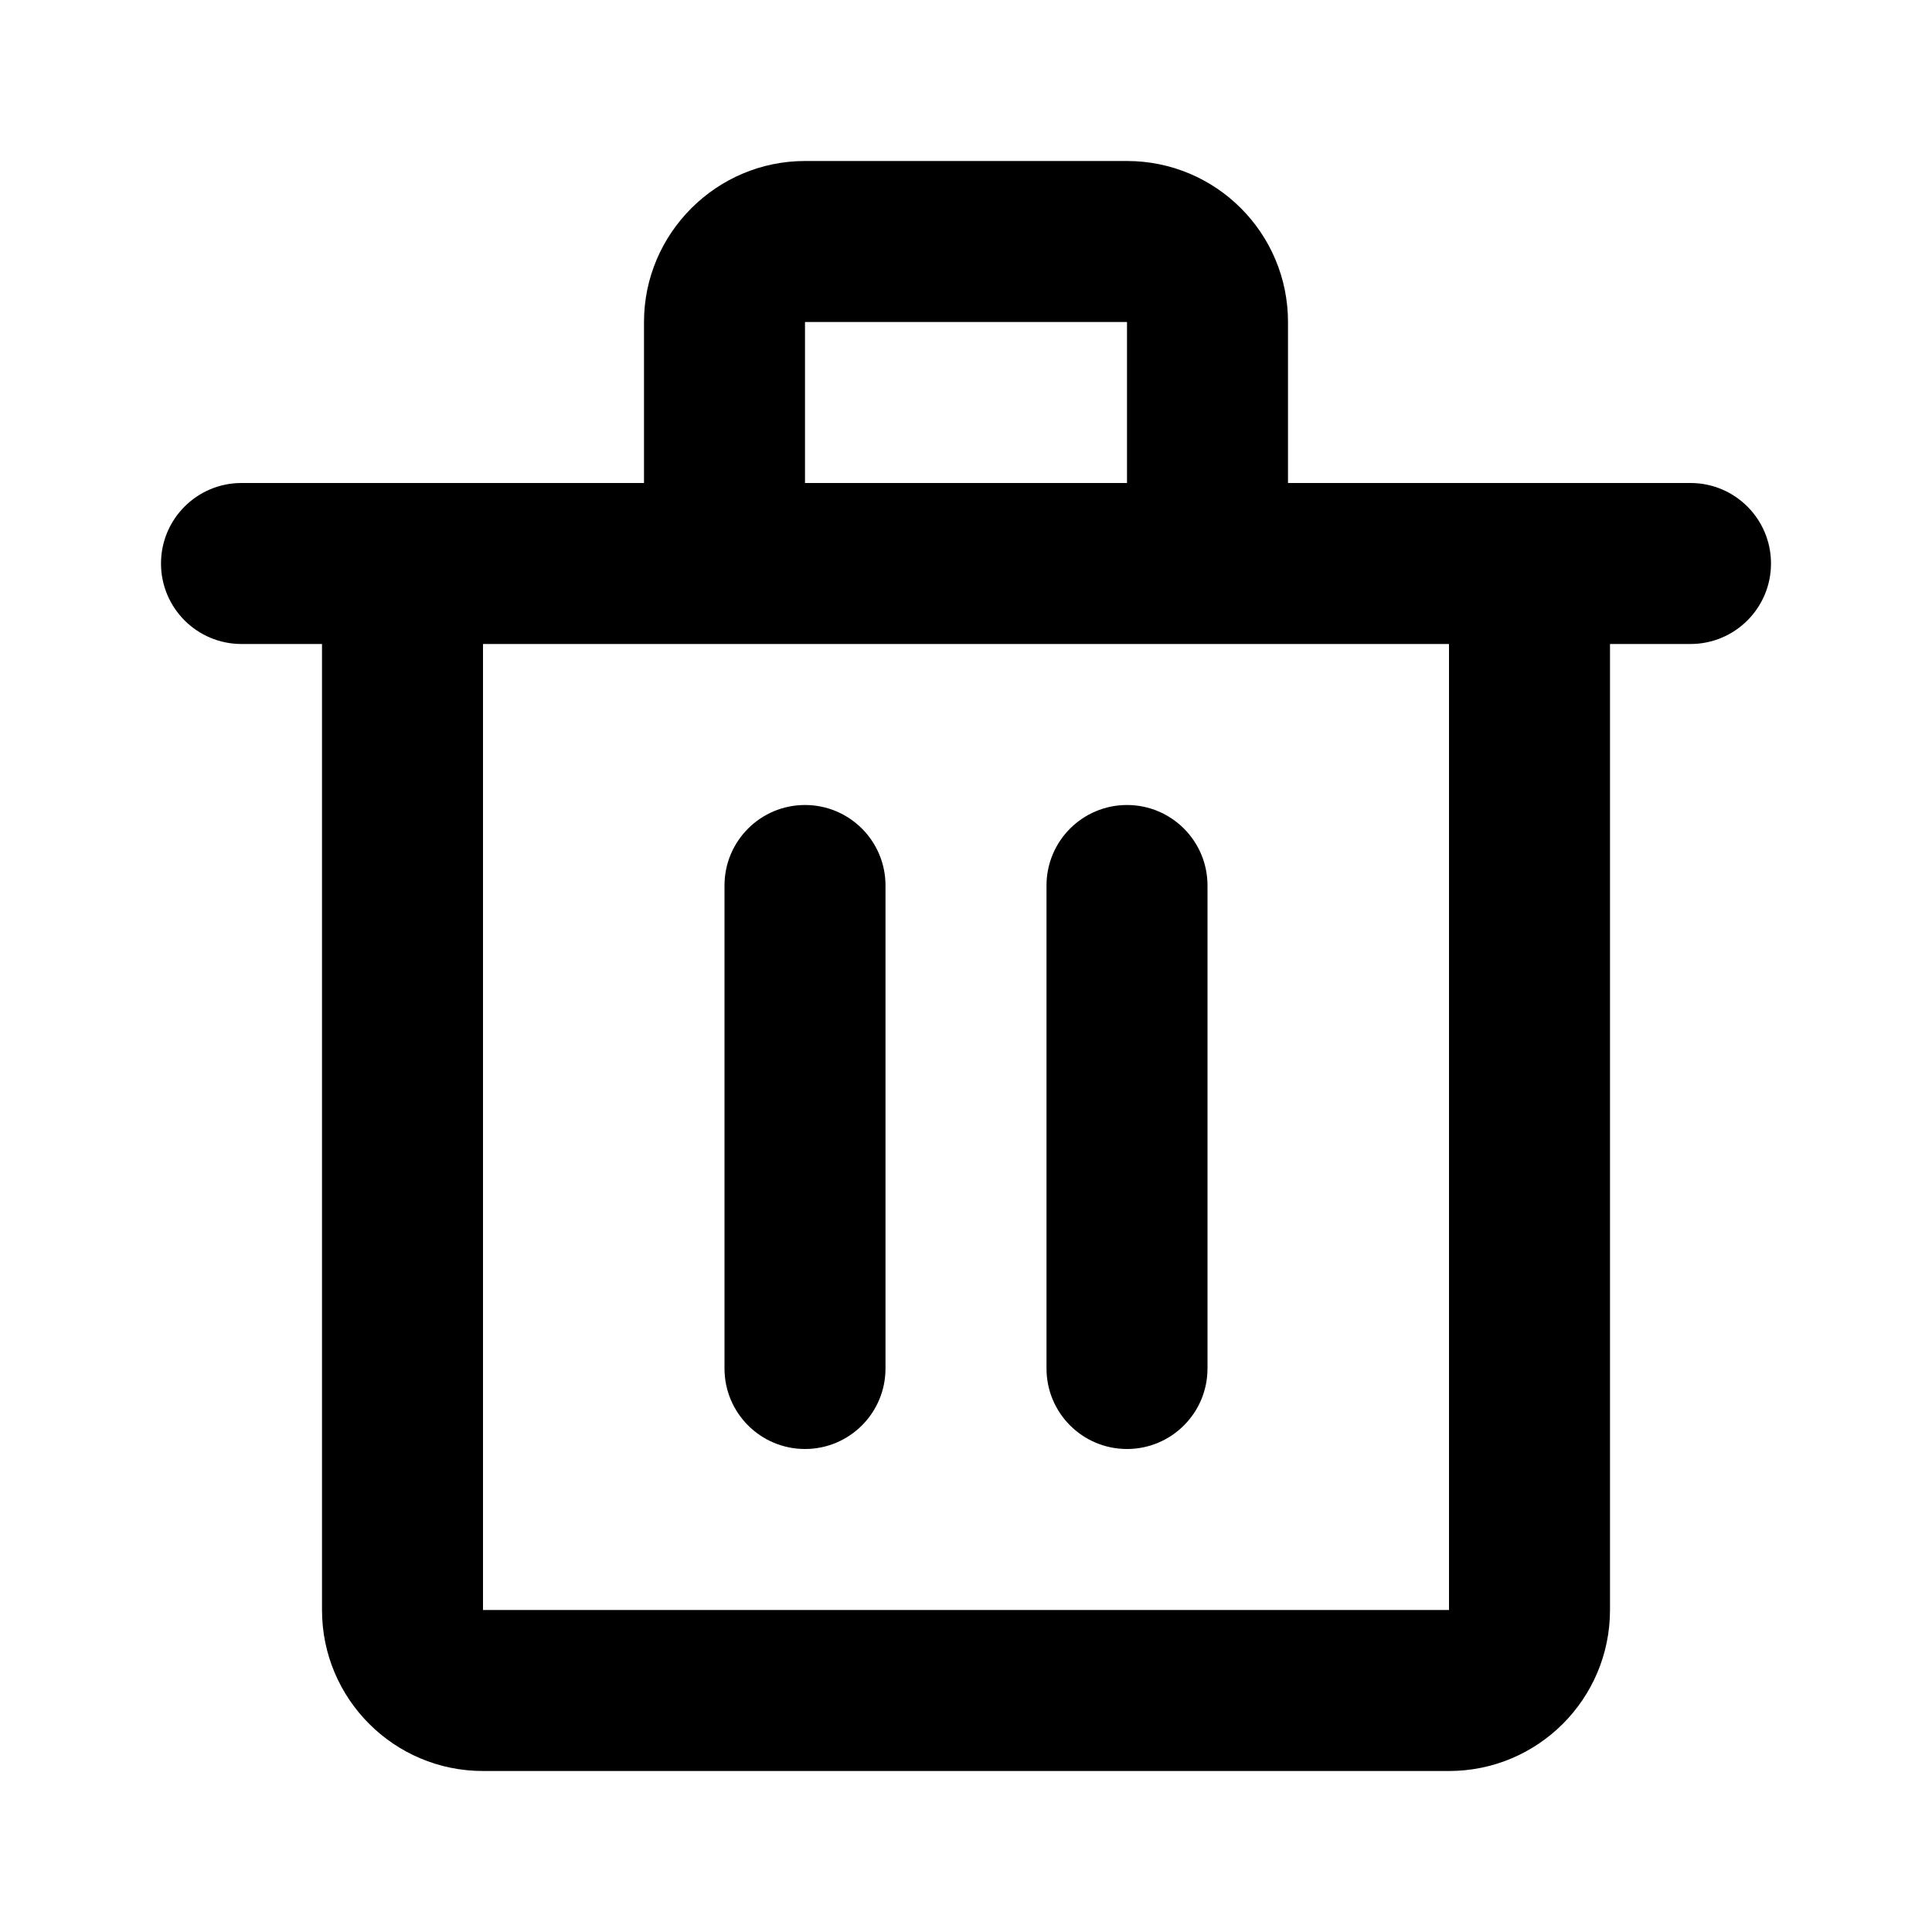
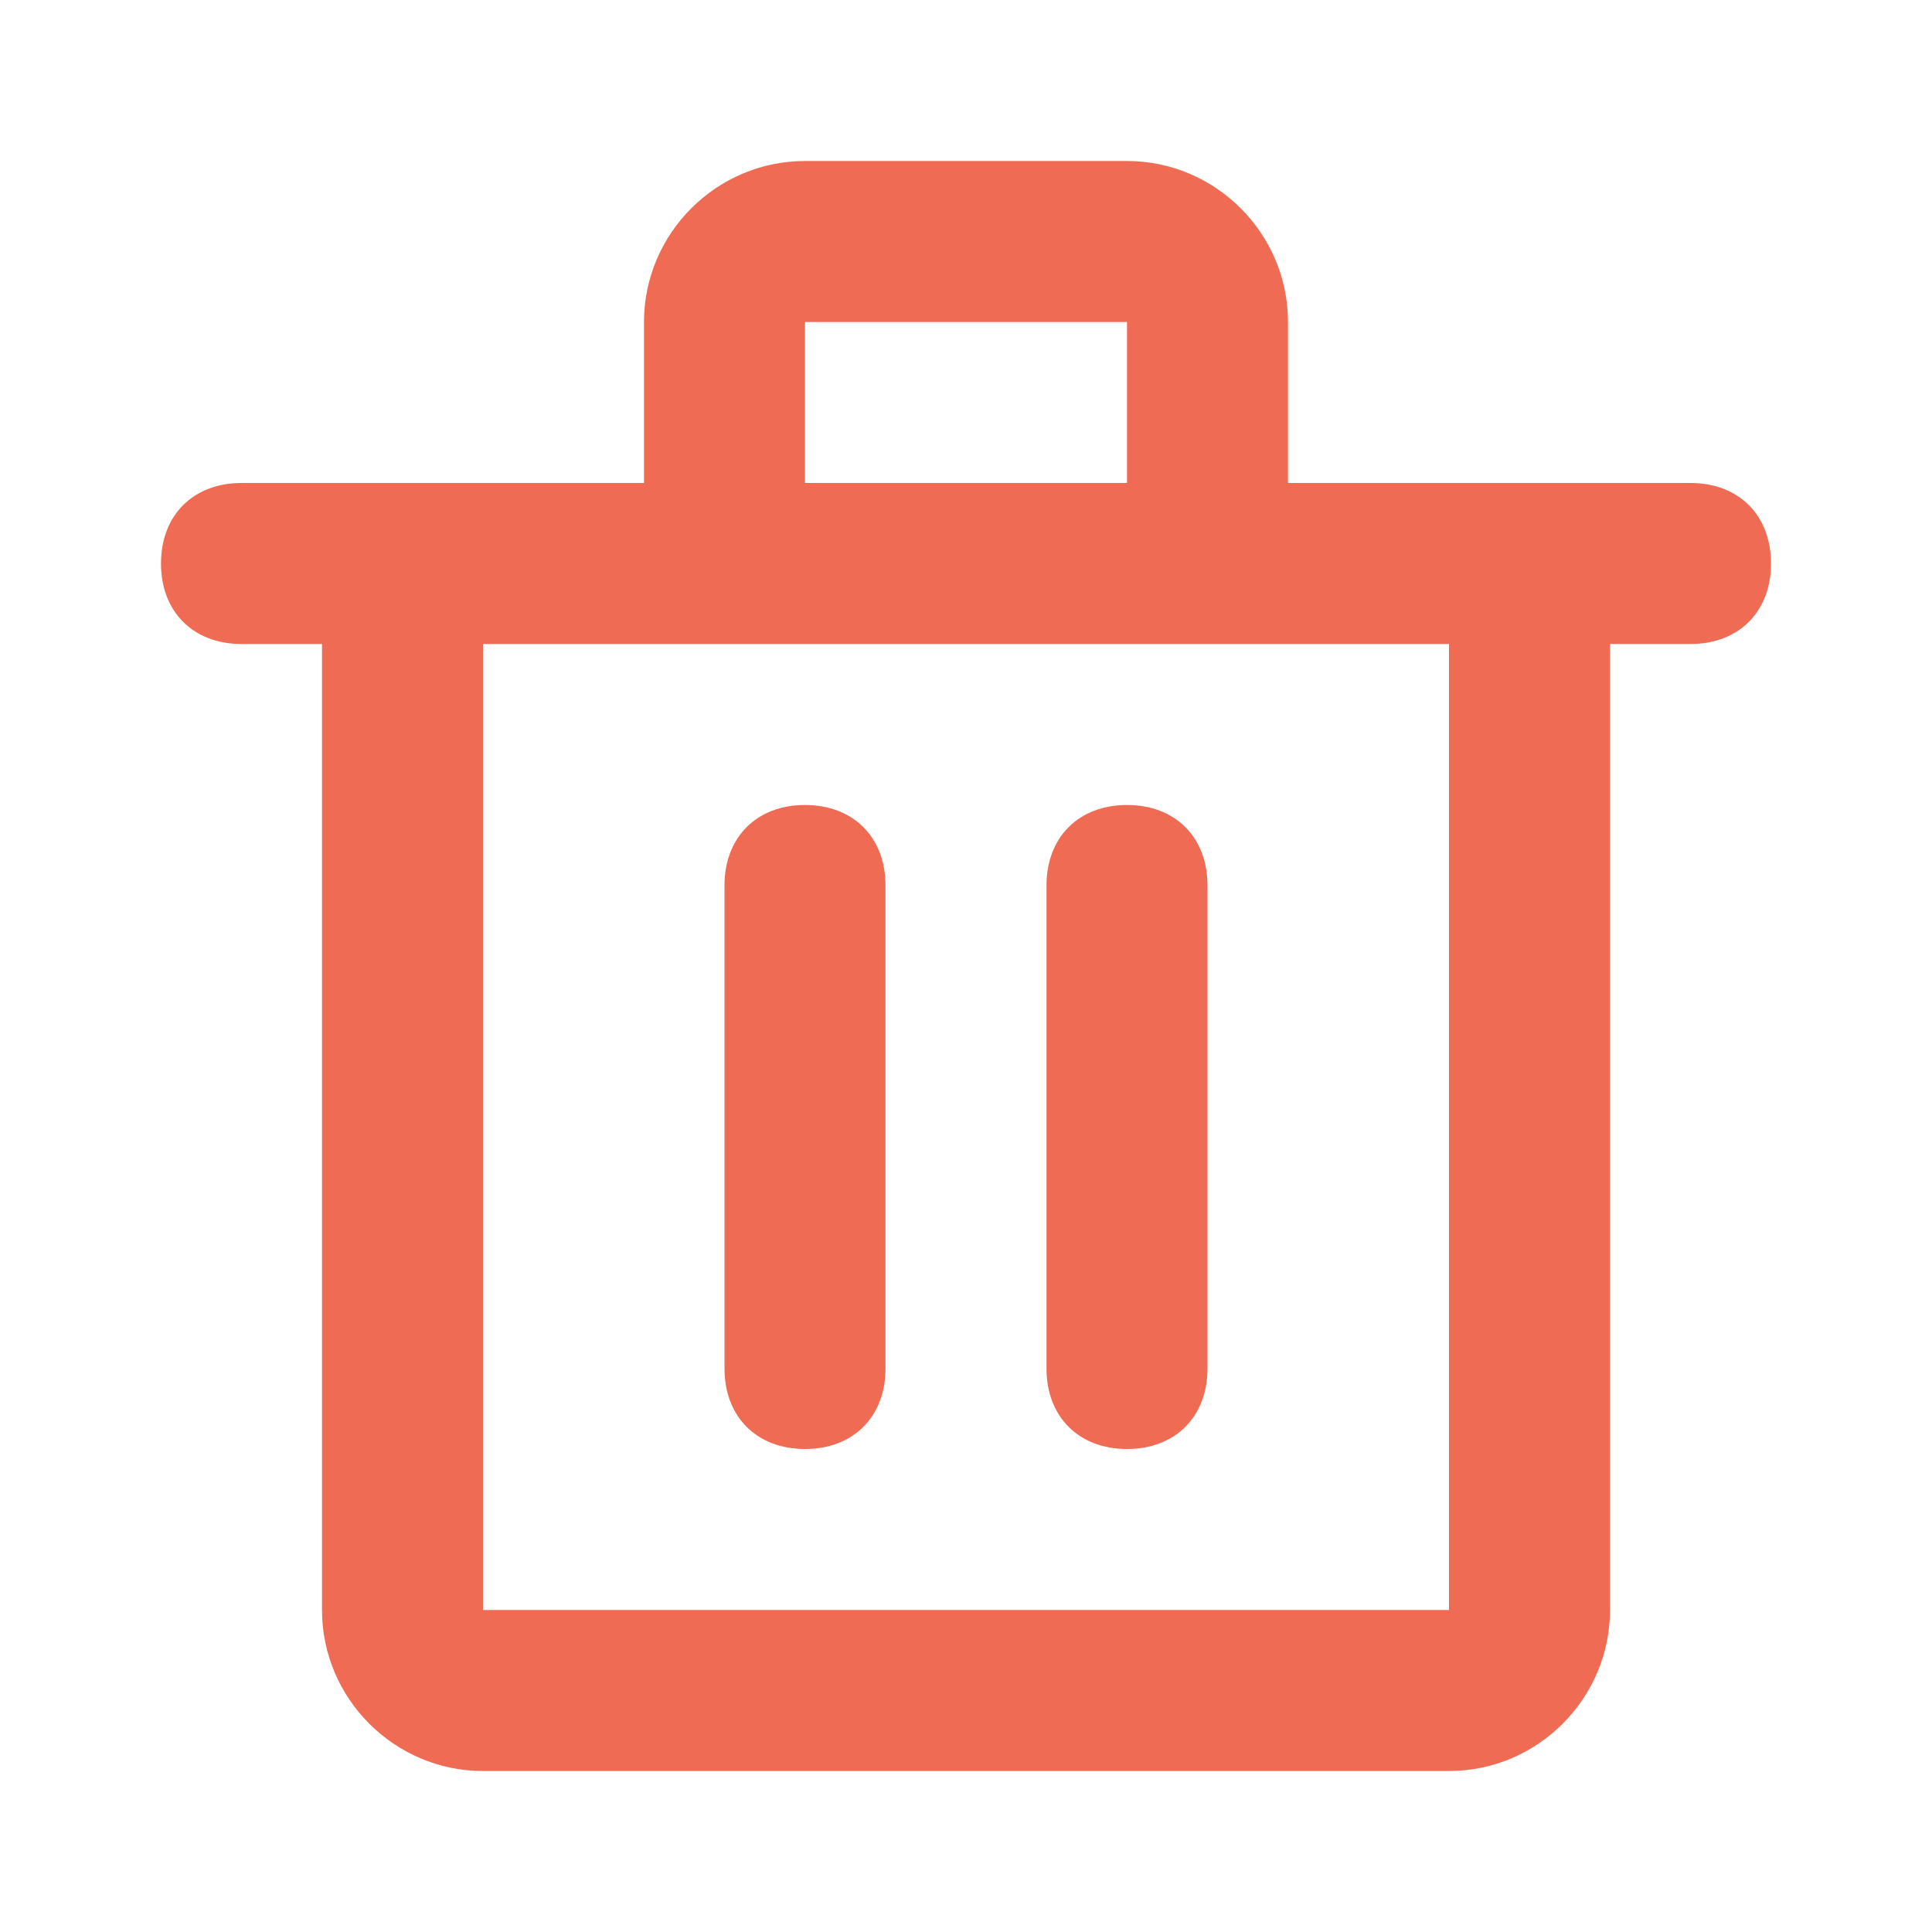
- <svg xmlns="http://www.w3.org/2000/svg" viewBox="0 0 24 24" width="24" height="24">
-   <path class="heroicon-ui" d="M8 6V4c0-1.1.9-2 2-2h4a2 2 0 0 1 2 2v2h5a1 1 0 0 1 0 2h-1v12a2 2 0 0 1-2 2H6a2 2 0 0 1-2-2V8H3a1 1 0 1 1 0-2h5zM6 8v12h12V8H6zm8-2V4h-4v2h4zm-4 4a1 1 0 0 1 1 1v6a1 1 0 0 1-2 0v-6a1 1 0 0 1 1-1zm4 0a1 1 0 0 1 1 1v6a1 1 0 0 1-2 0v-6a1 1 0 0 1 1-1z" />
+ <svg xmlns="http://www.w3.org/2000/svg" version="1.1" id="Layer_1" x="0px" y="0px" viewBox="0 0 24 24" style="enable-background:new 0 0 24 24;" xml:space="preserve">
+   <style type="text/css">
+ 	.st0{fill:#EF6B53;}
+ </style>
+   <path class="st0" d="M8,6V4c0-1.1,0.9-2,2-2h4c1.1,0,2,0.9,2,2v2h5c0.6,0,1,0.4,1,1s-0.4,1-1,1h-1v12c0,1.1-0.9,2-2,2H6  c-1.1,0-2-0.9-2-2V8H3C2.4,8,2,7.6,2,7s0.4-1,1-1H8z M6,8v12h12V8H6z M14,6V4h-4v2H14z M10,10c0.6,0,1,0.4,1,1v6c0,0.6-0.4,1-1,1  s-1-0.4-1-1v-6C9,10.4,9.4,10,10,10z M14,10c0.6,0,1,0.4,1,1v6c0,0.6-0.4,1-1,1s-1-0.4-1-1v-6C13,10.4,13.4,10,14,10z" />
</svg>
